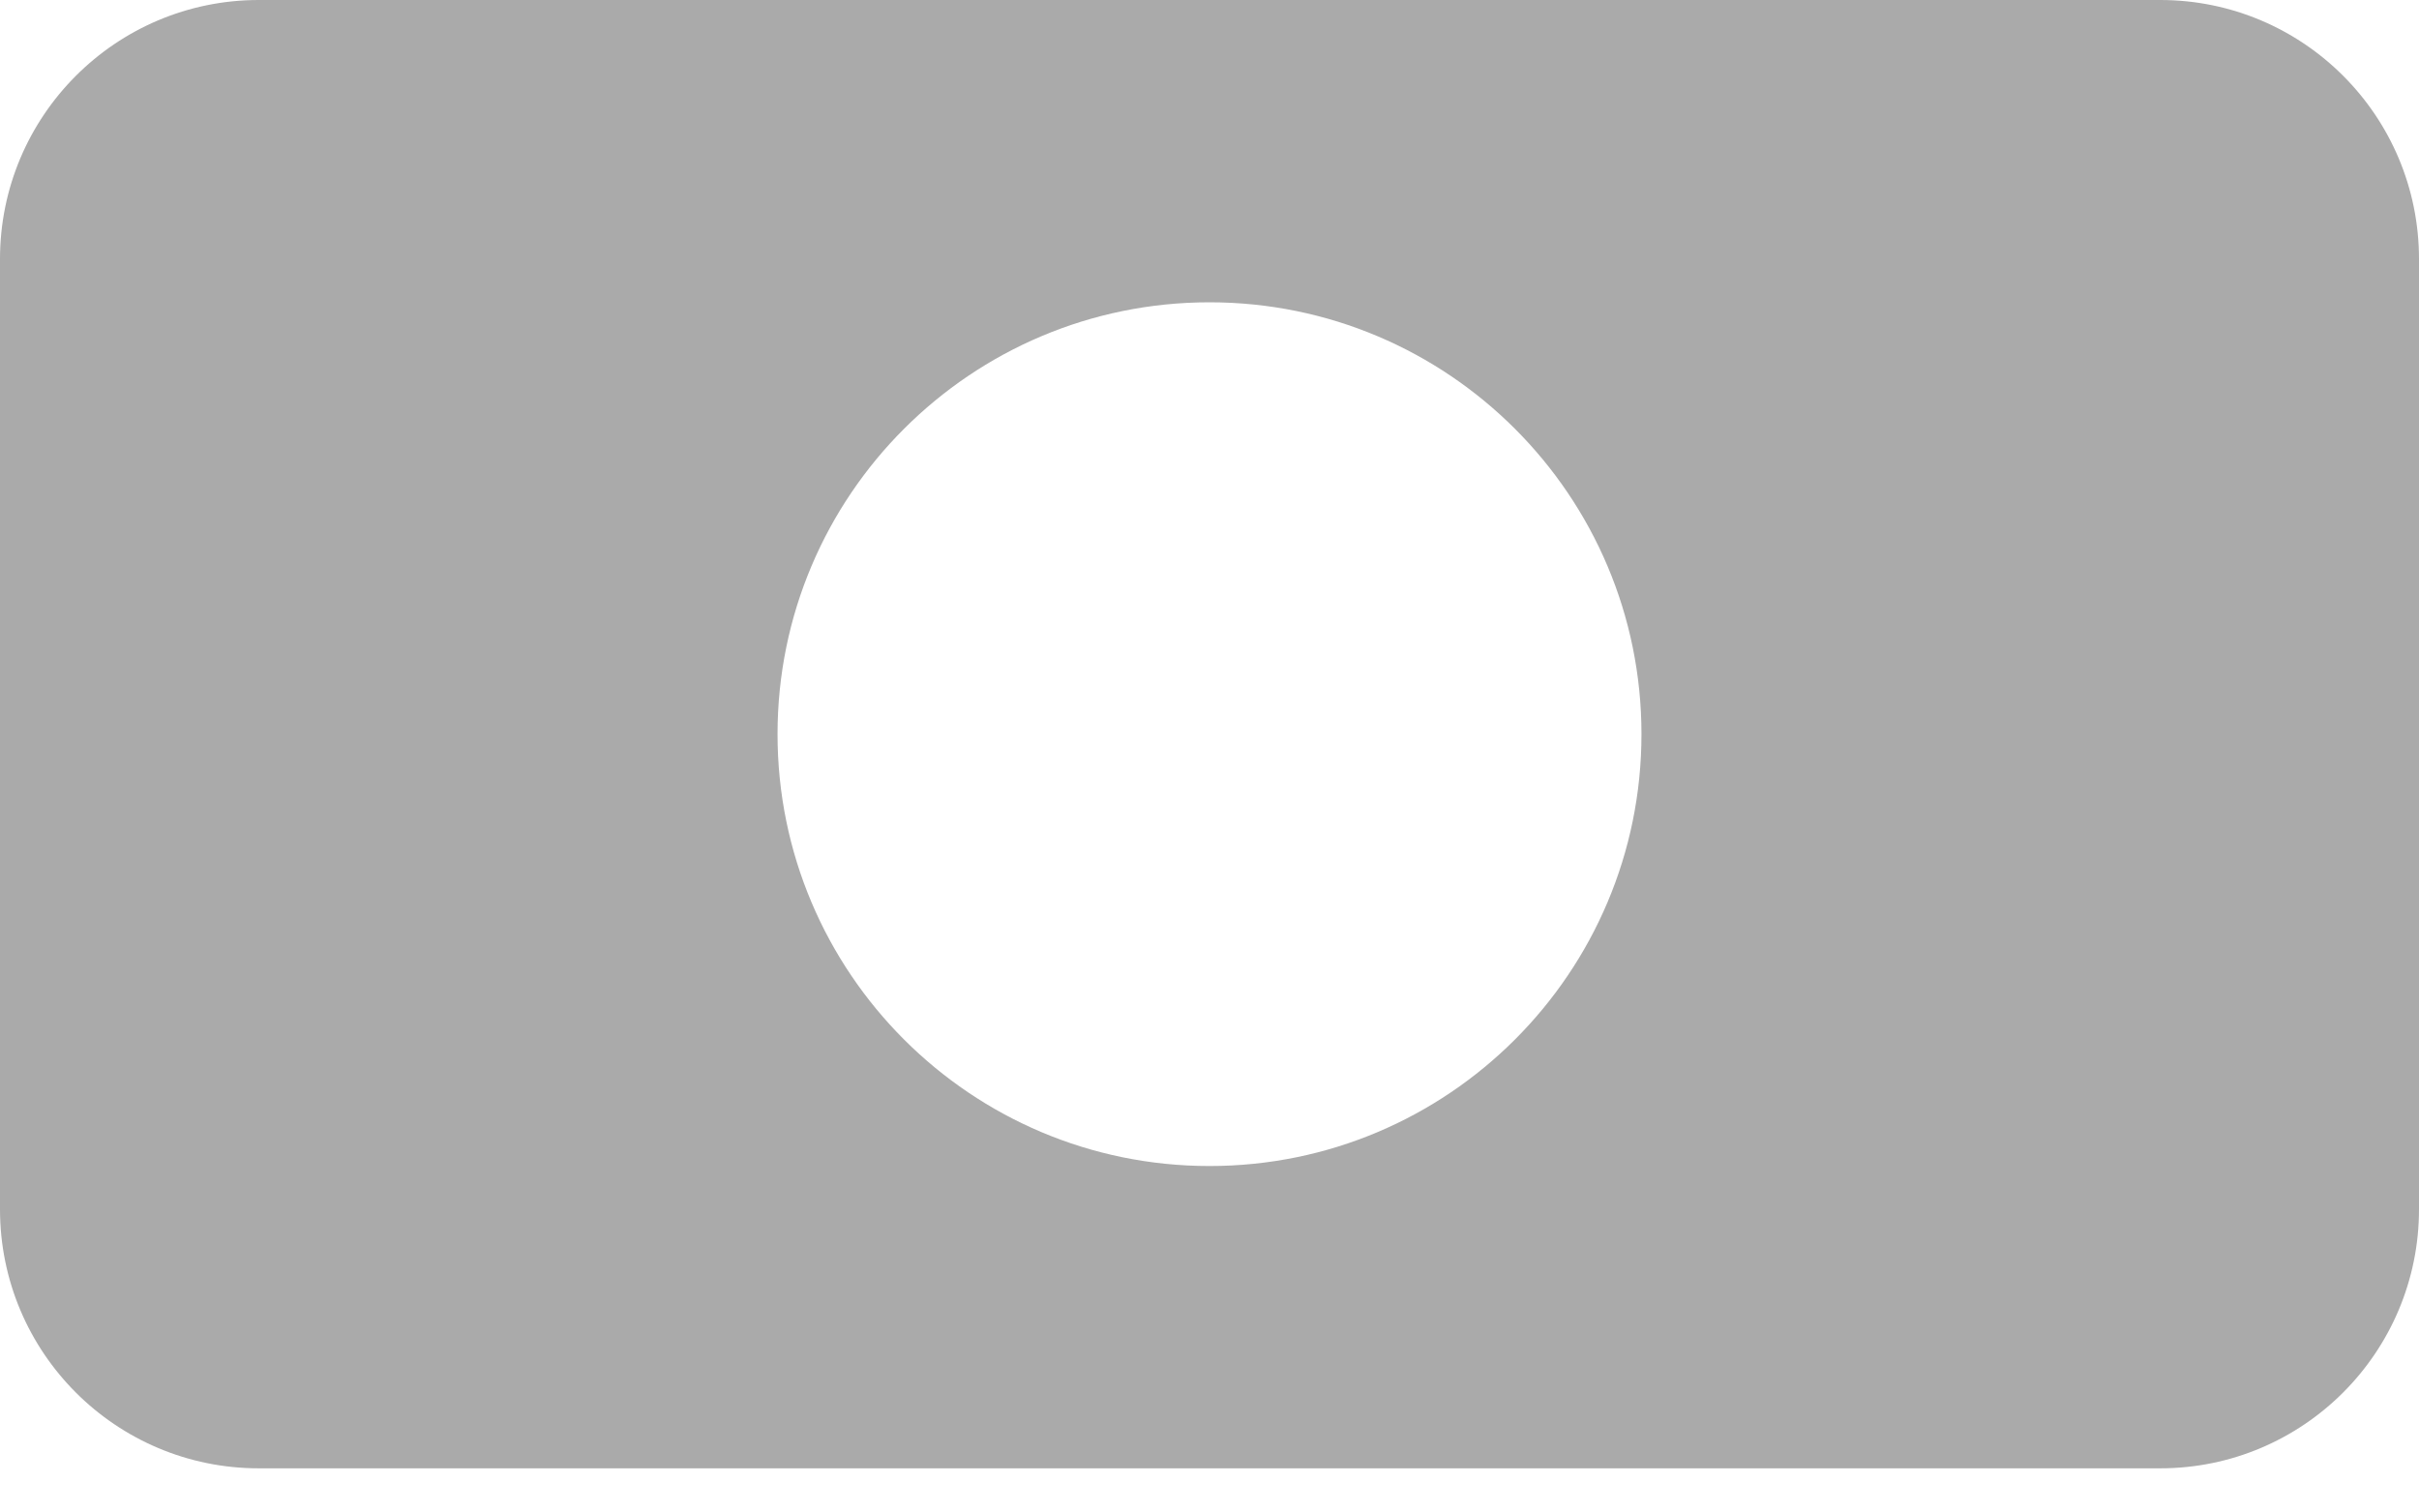
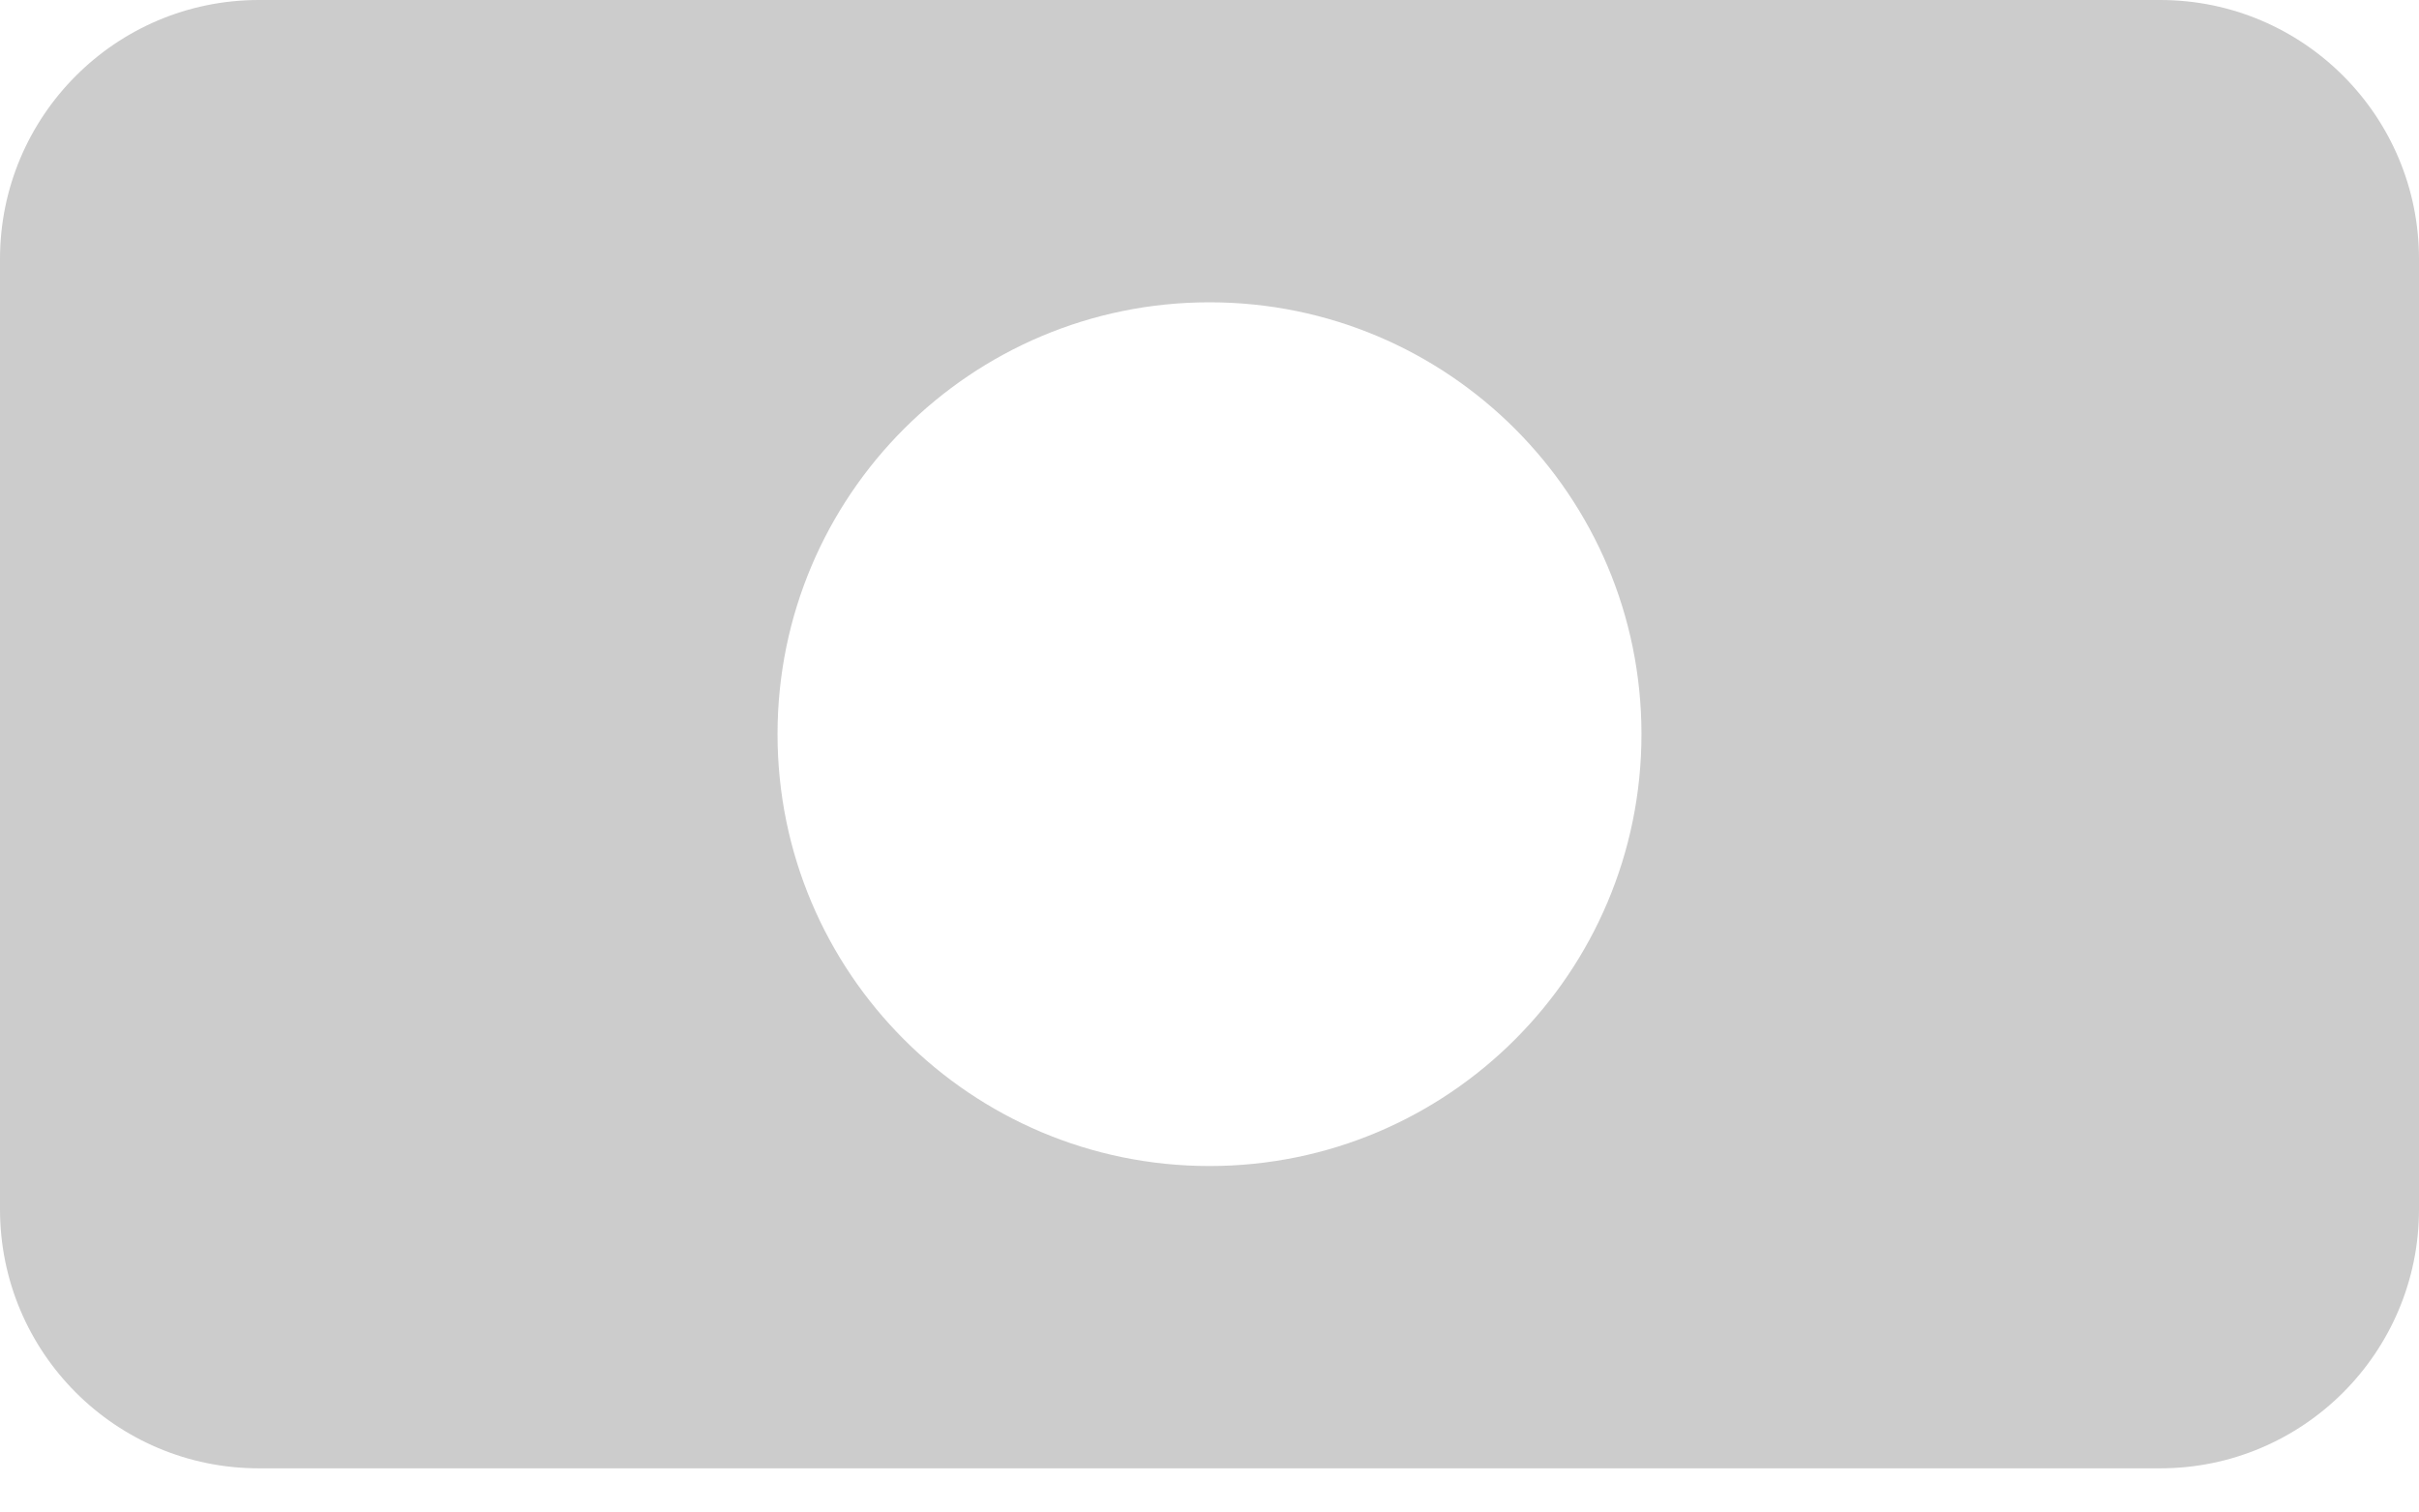
<svg xmlns="http://www.w3.org/2000/svg" width="56px" height="35px" viewBox="160 5 56 35" version="1.1">
  <defs />
  <g id="Nav-/-Omnibar" stroke="none" fill="none" transform="translate(160, 5)" fill-rule="evenodd">
-     <path d="M0,6 C0,2.686 2.682,0 5.993,0 L50.007,0 C53.317,0 56,2.682 56,6 L56,28 C56,31.314 53.318,34 50.007,34 L5.993,34 C2.683,34 0,31.318 0,28 L0,6 Z M28,27 C33.523,27 38,22.523 38,17 C38,11.477 33.523,7 28,7 C22.477,7 18,11.477 18,17 C18,22.523 22.477,27 28,27 Z" fill="#AAAAAA" />
+     <path d="M0,6 C0,2.686 2.682,0 5.993,0 L50.007,0 C53.317,0 56,2.682 56,6 L56,28 C56,31.314 53.318,34 50.007,34 L5.993,34 C2.683,34 0,31.318 0,28 L0,6 Z M28,27 C33.523,27 38,22.523 38,17 C38,11.477 33.523,7 28,7 C22.477,7 18,11.477 18,17 C18,22.523 22.477,27 28,27 Z" fill="#CCCCCC" />
  </g>
</svg>
